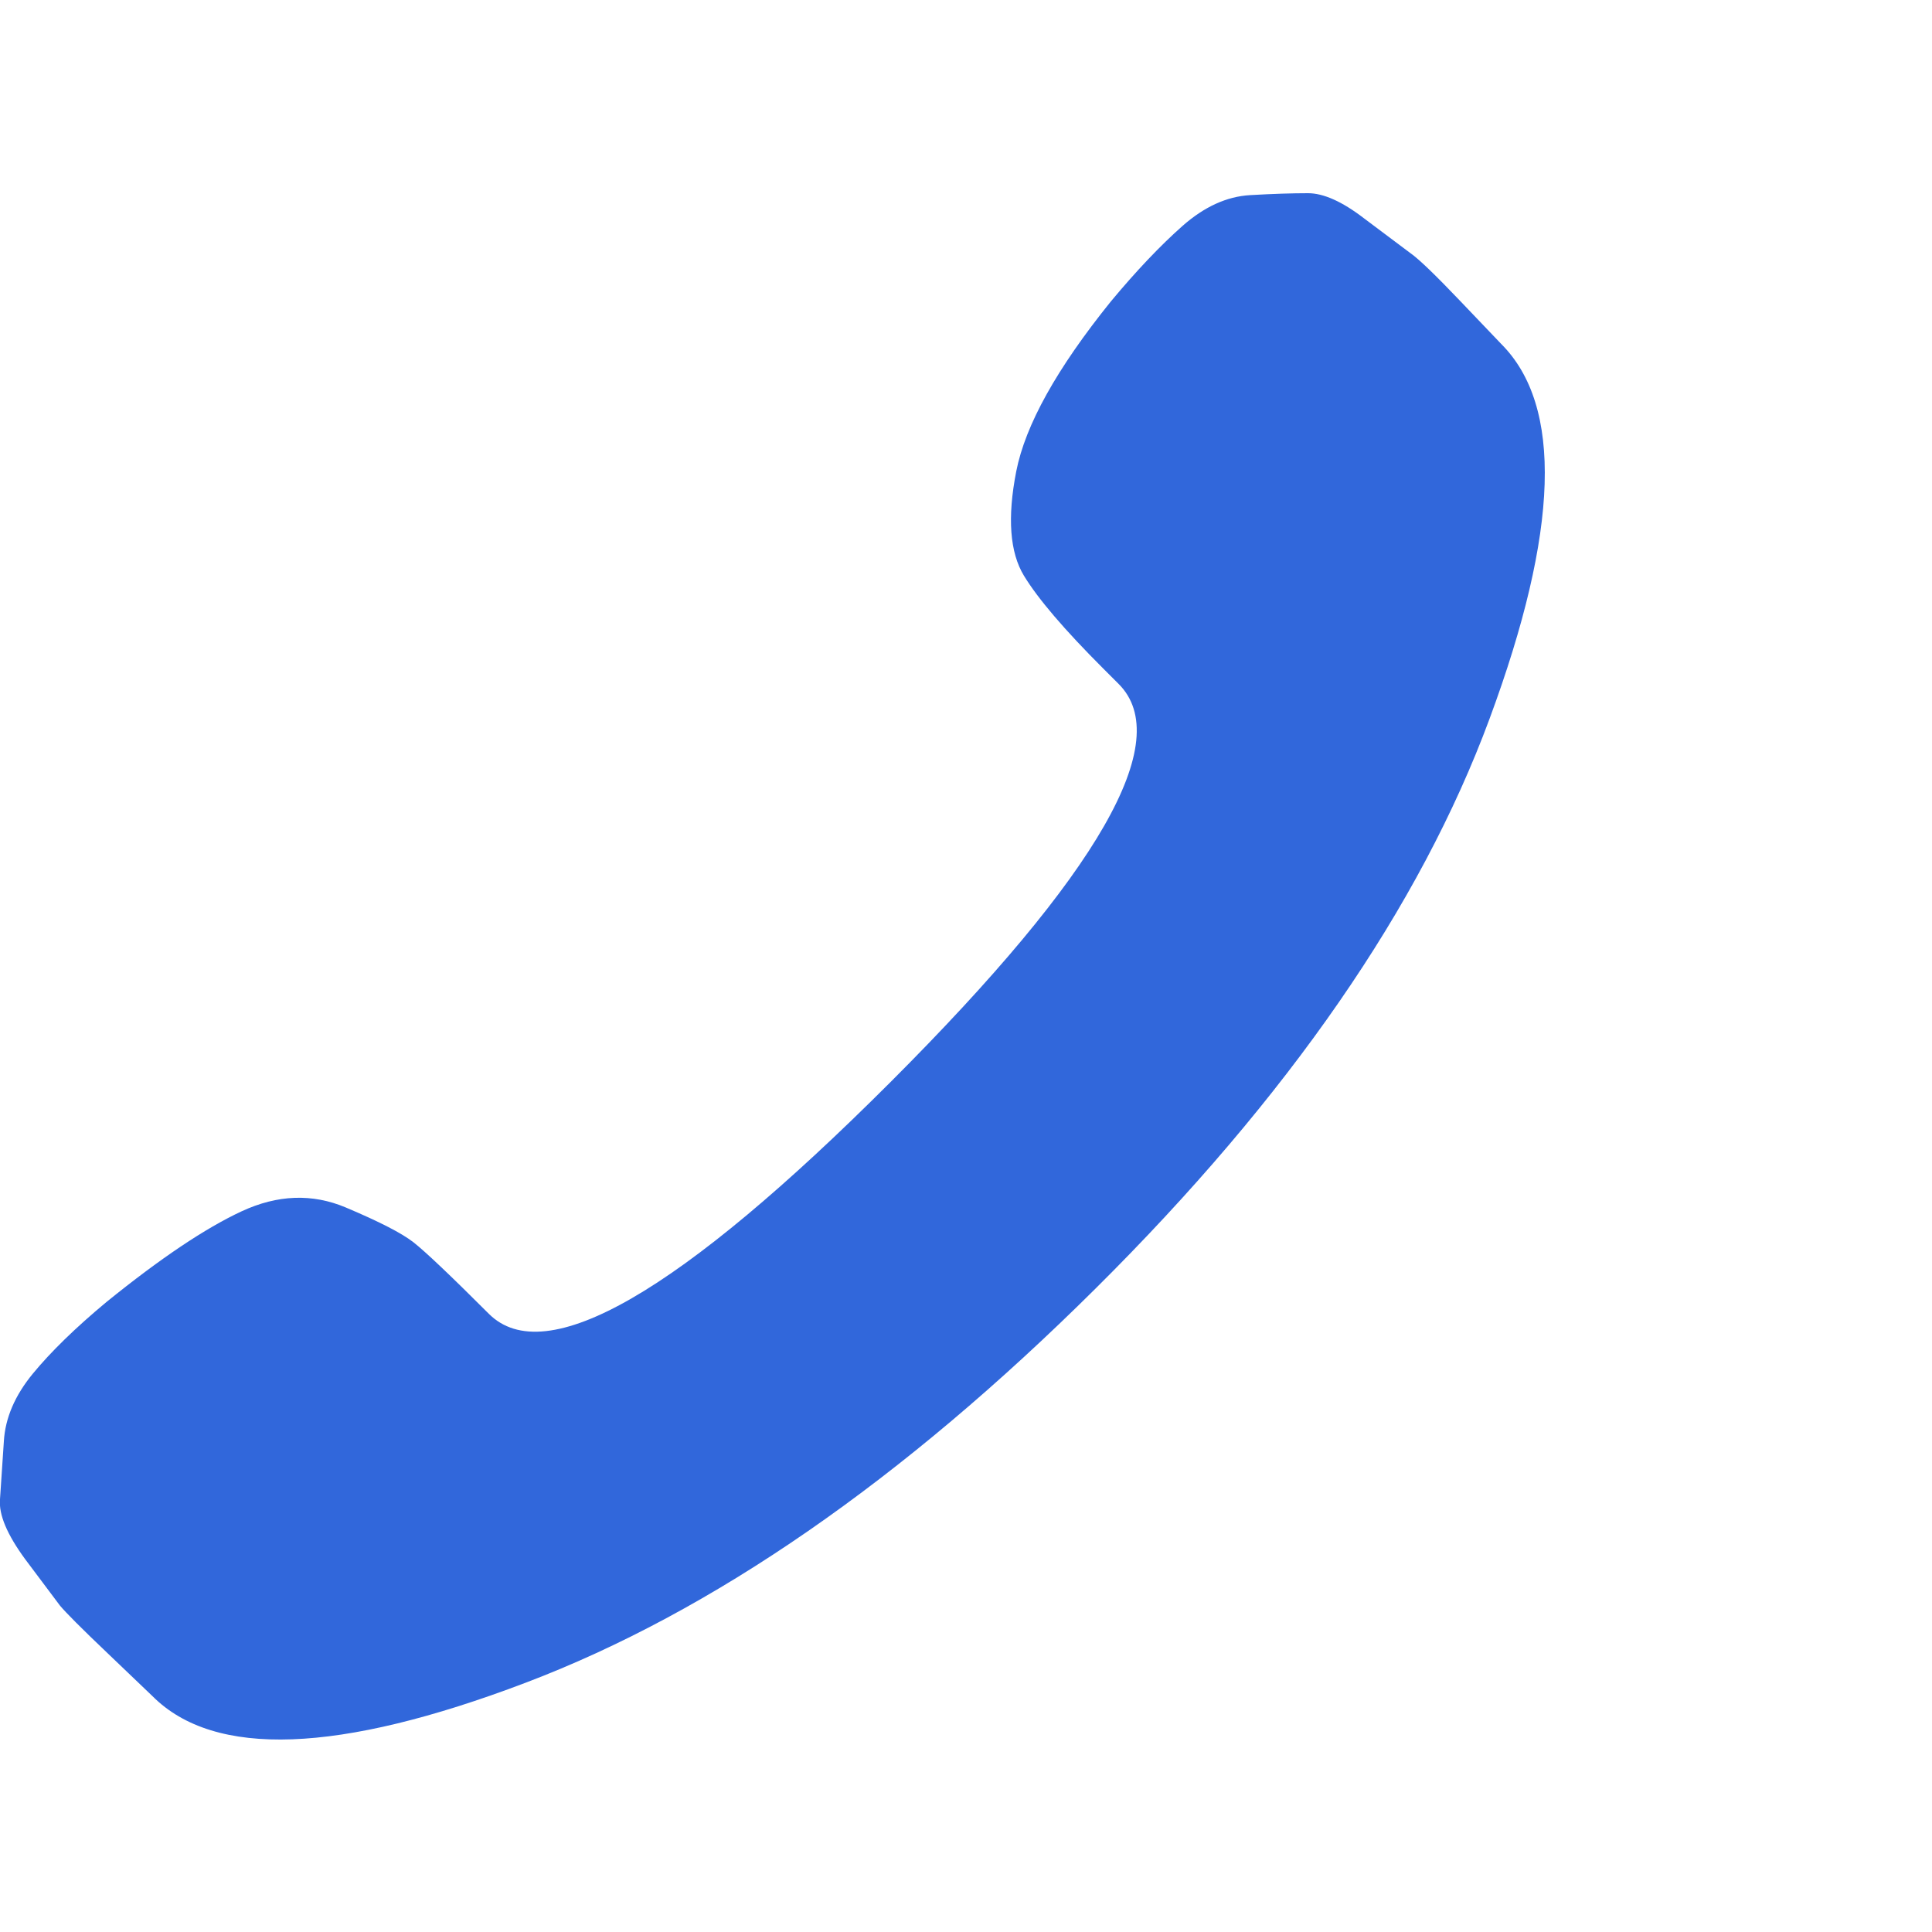
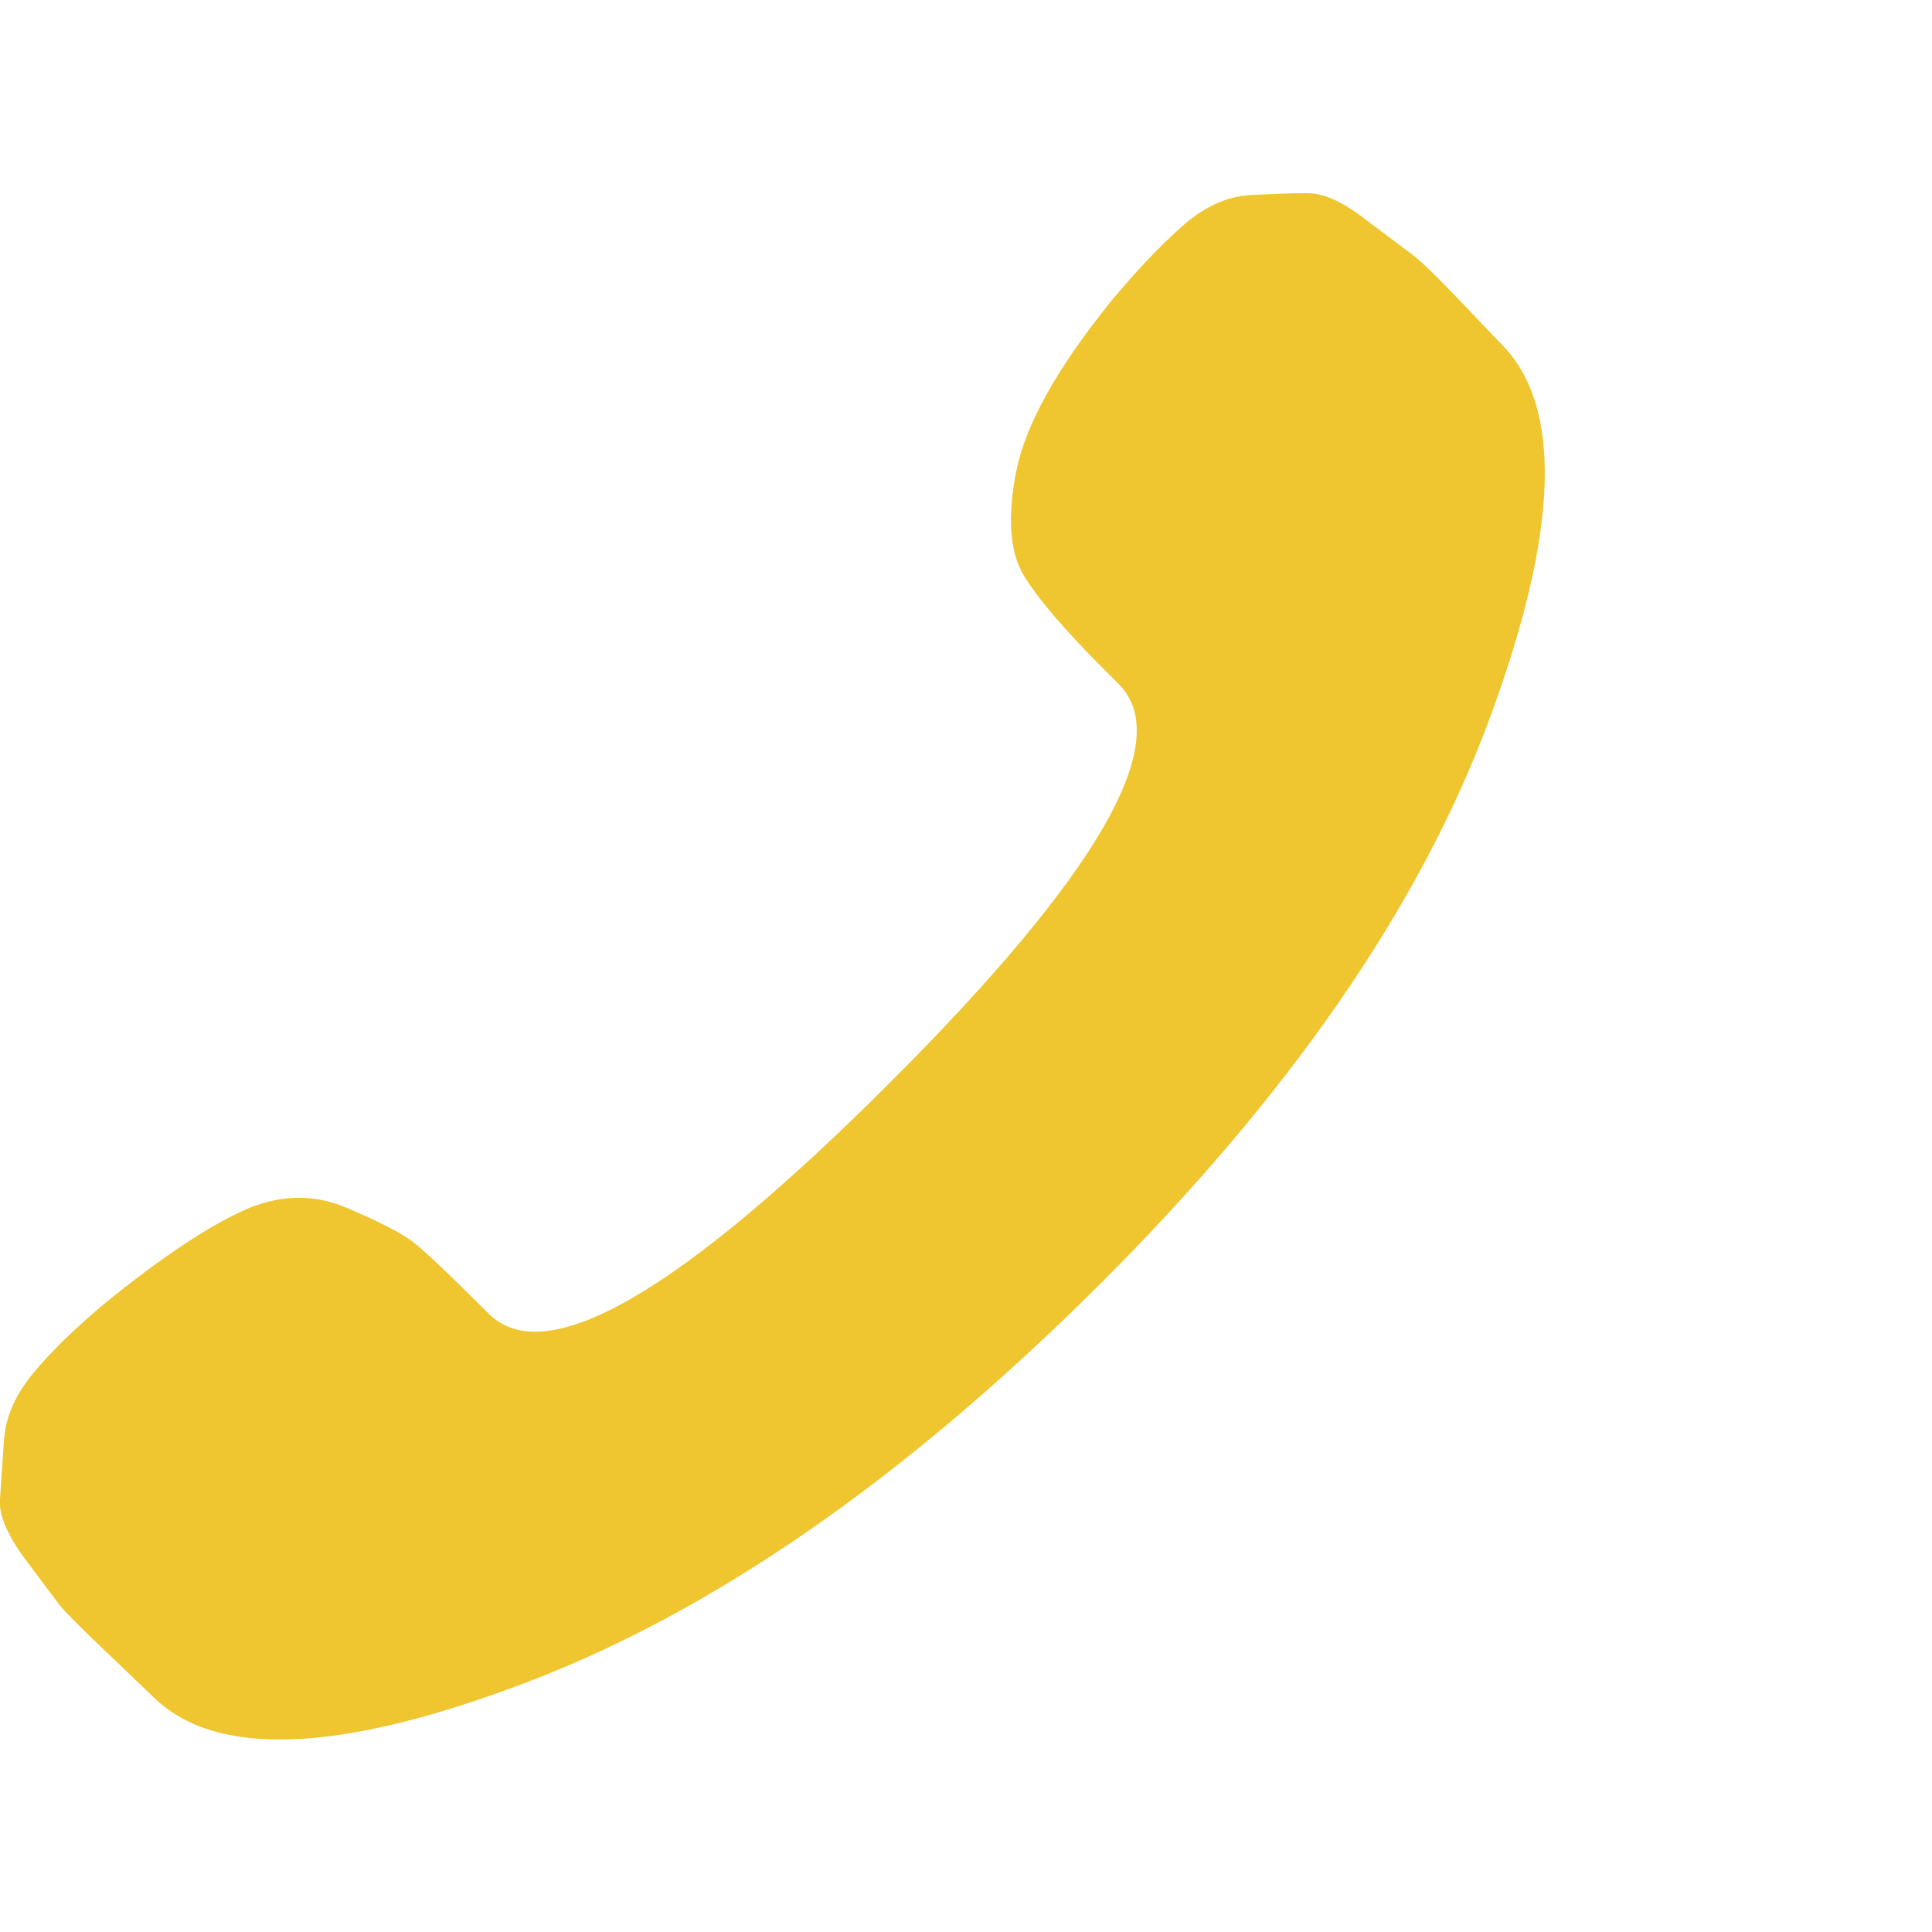
<svg xmlns="http://www.w3.org/2000/svg" version="1.1" id="Layer_1" x="0px" y="0px" viewBox="0 0 1000 1000" style="enable-background:new 0 0 1000 1000;" xml:space="preserve">
  <style type="text/css">
- 	.st0{fill:#3167DB;}
+ 	.st0{fill:#EFC62F;}
</style>
  <path class="st0" d="M461,560c108-108,147.3-176.7,118-206l-8-8c-20-20-33.7-36-41-48s-8.7-30-4-54s21-53.3,49-88  c13.3-16,25.7-29,37-39s23-15.3,35-16s22-1,30-1s17.7,4.3,29,13l24,18c4.7,3.3,13.3,11.7,26,25l21,22c32,32,30,96.7-6,194  S667,567.7,567,667S368.7,834.3,272,871s-161,39-193,7l-23-22c-14-13.3-22.3-21.7-25-25l-18-24c-9.3-12.7-13.7-23-13-31l2-30  c0.7-12,5.7-23.7,15-35s22-23.7,38-37c28-22.7,51.3-38.3,70-47s36.7-9.3,54-2s29,13.3,35,18s19,17,39,37  C282.3,709.3,351.7,669.3,461,560z" />
</svg>
